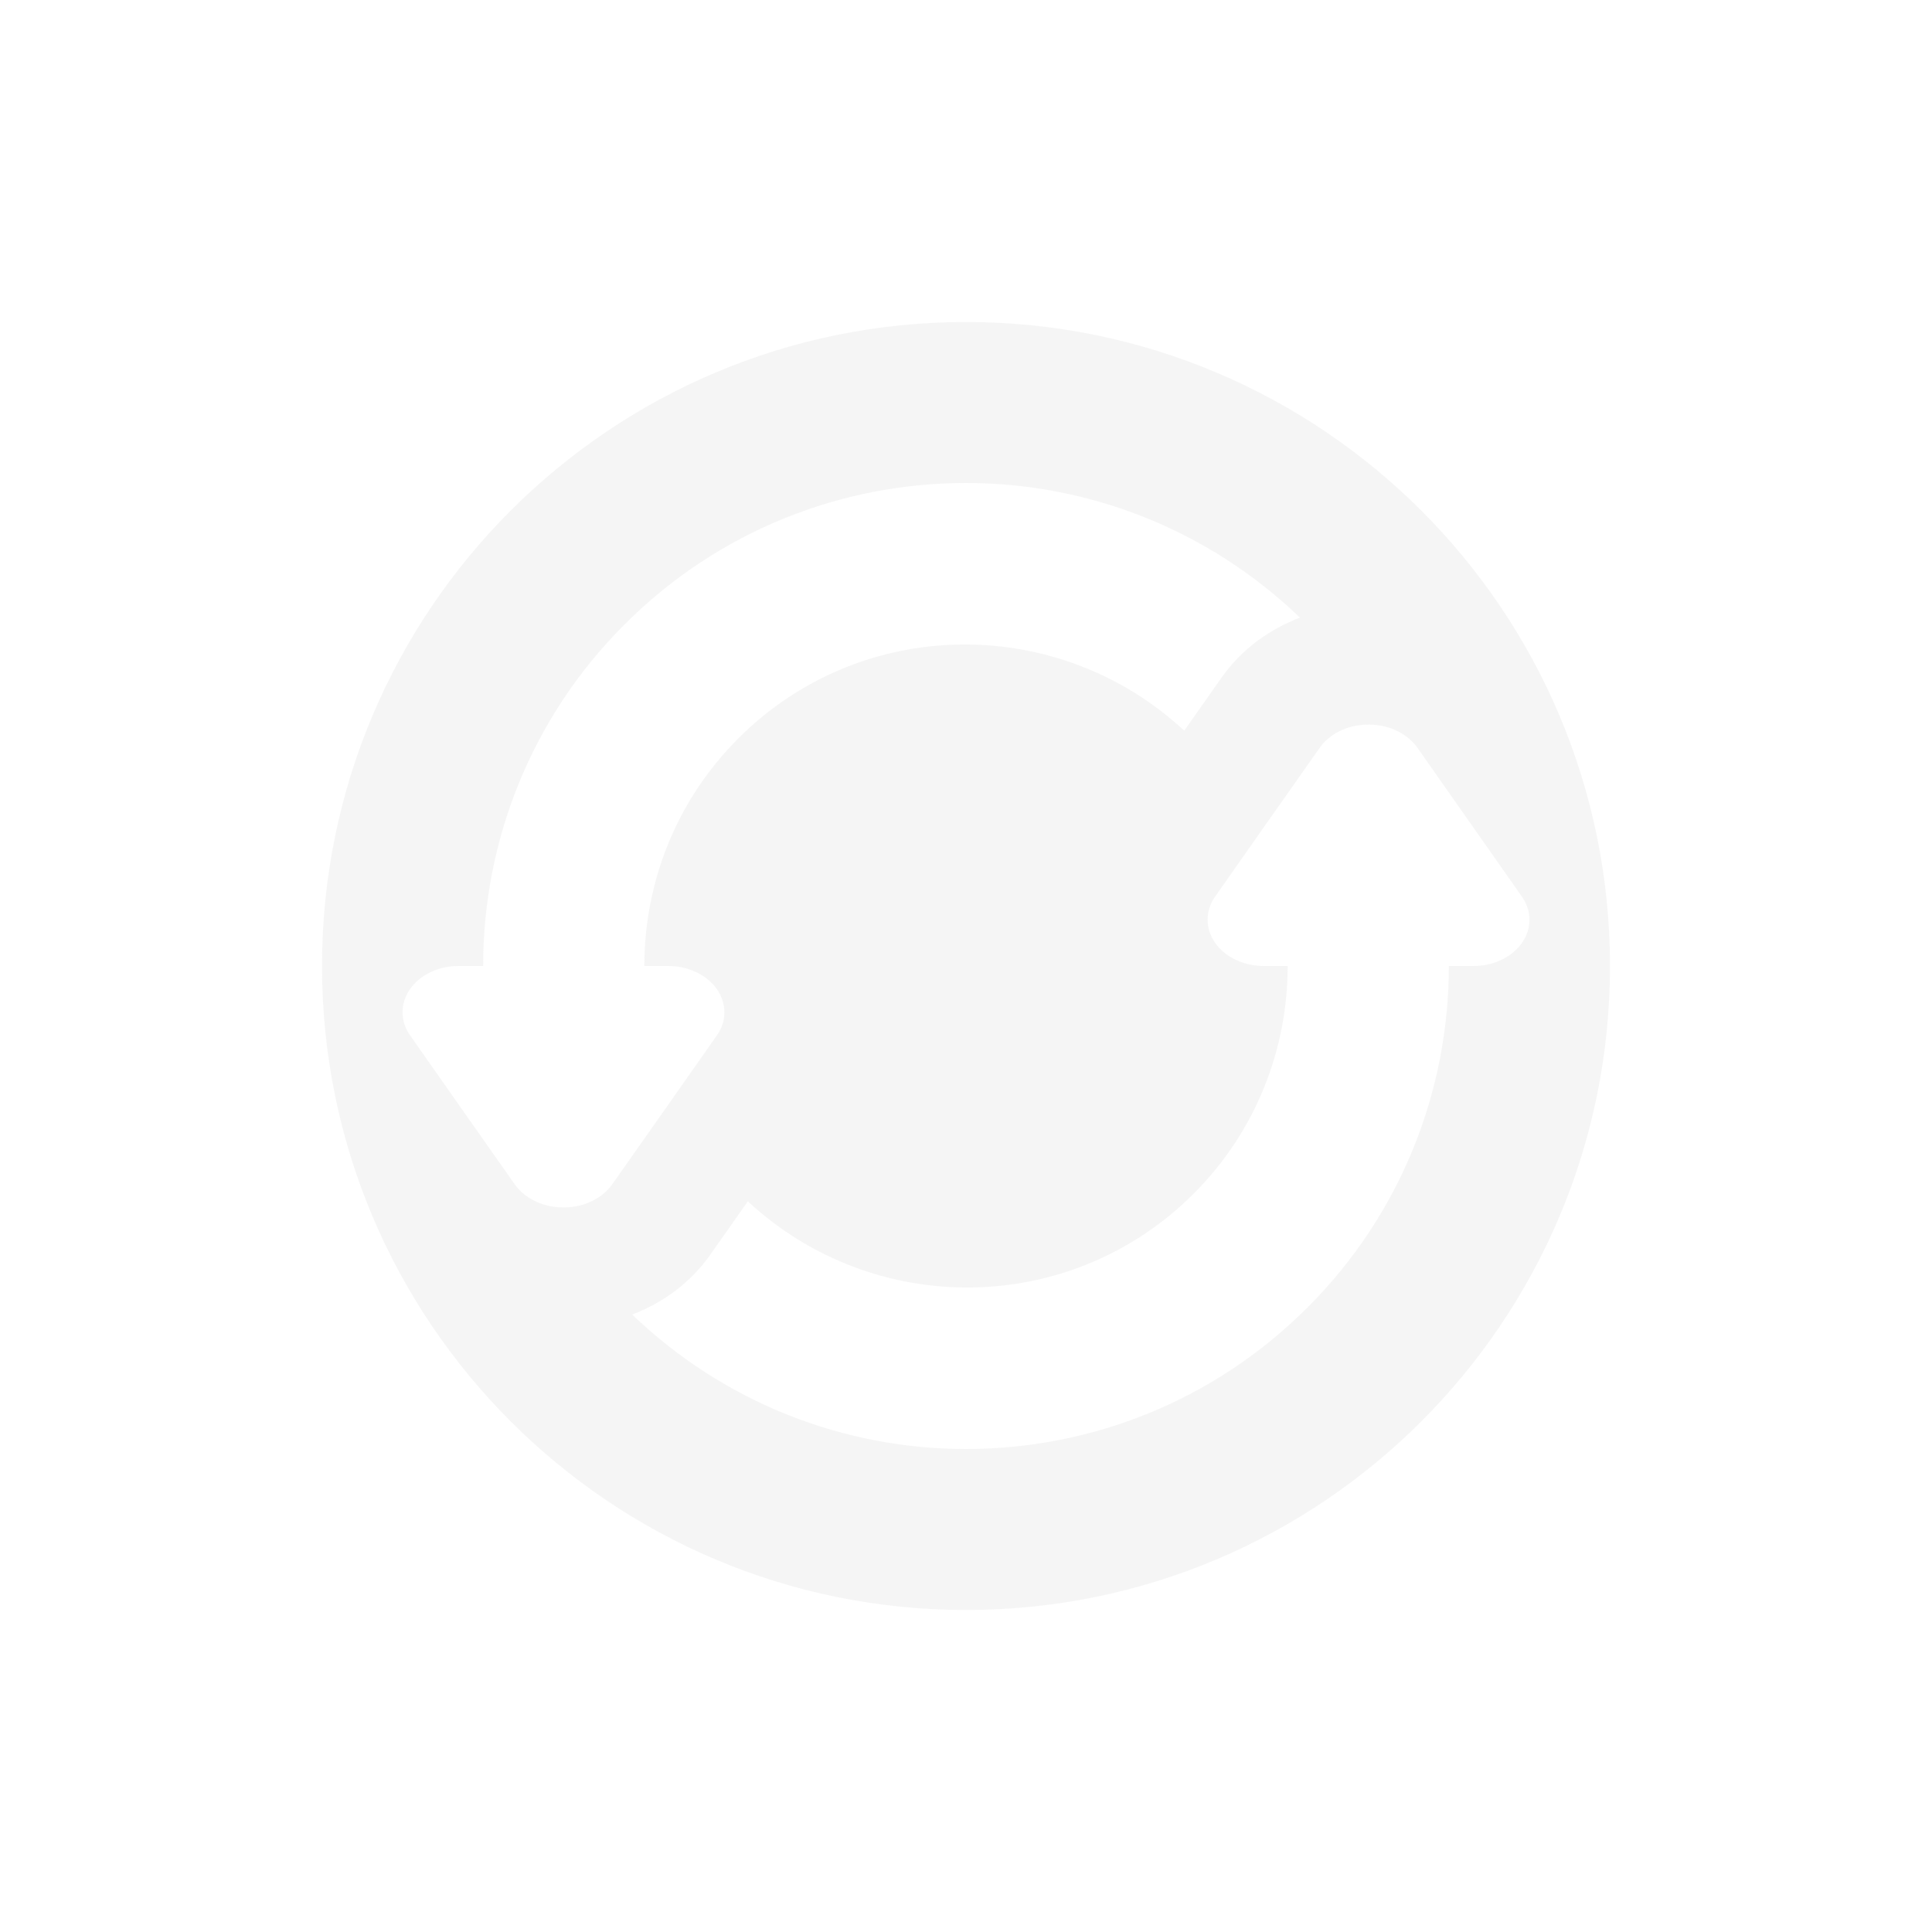
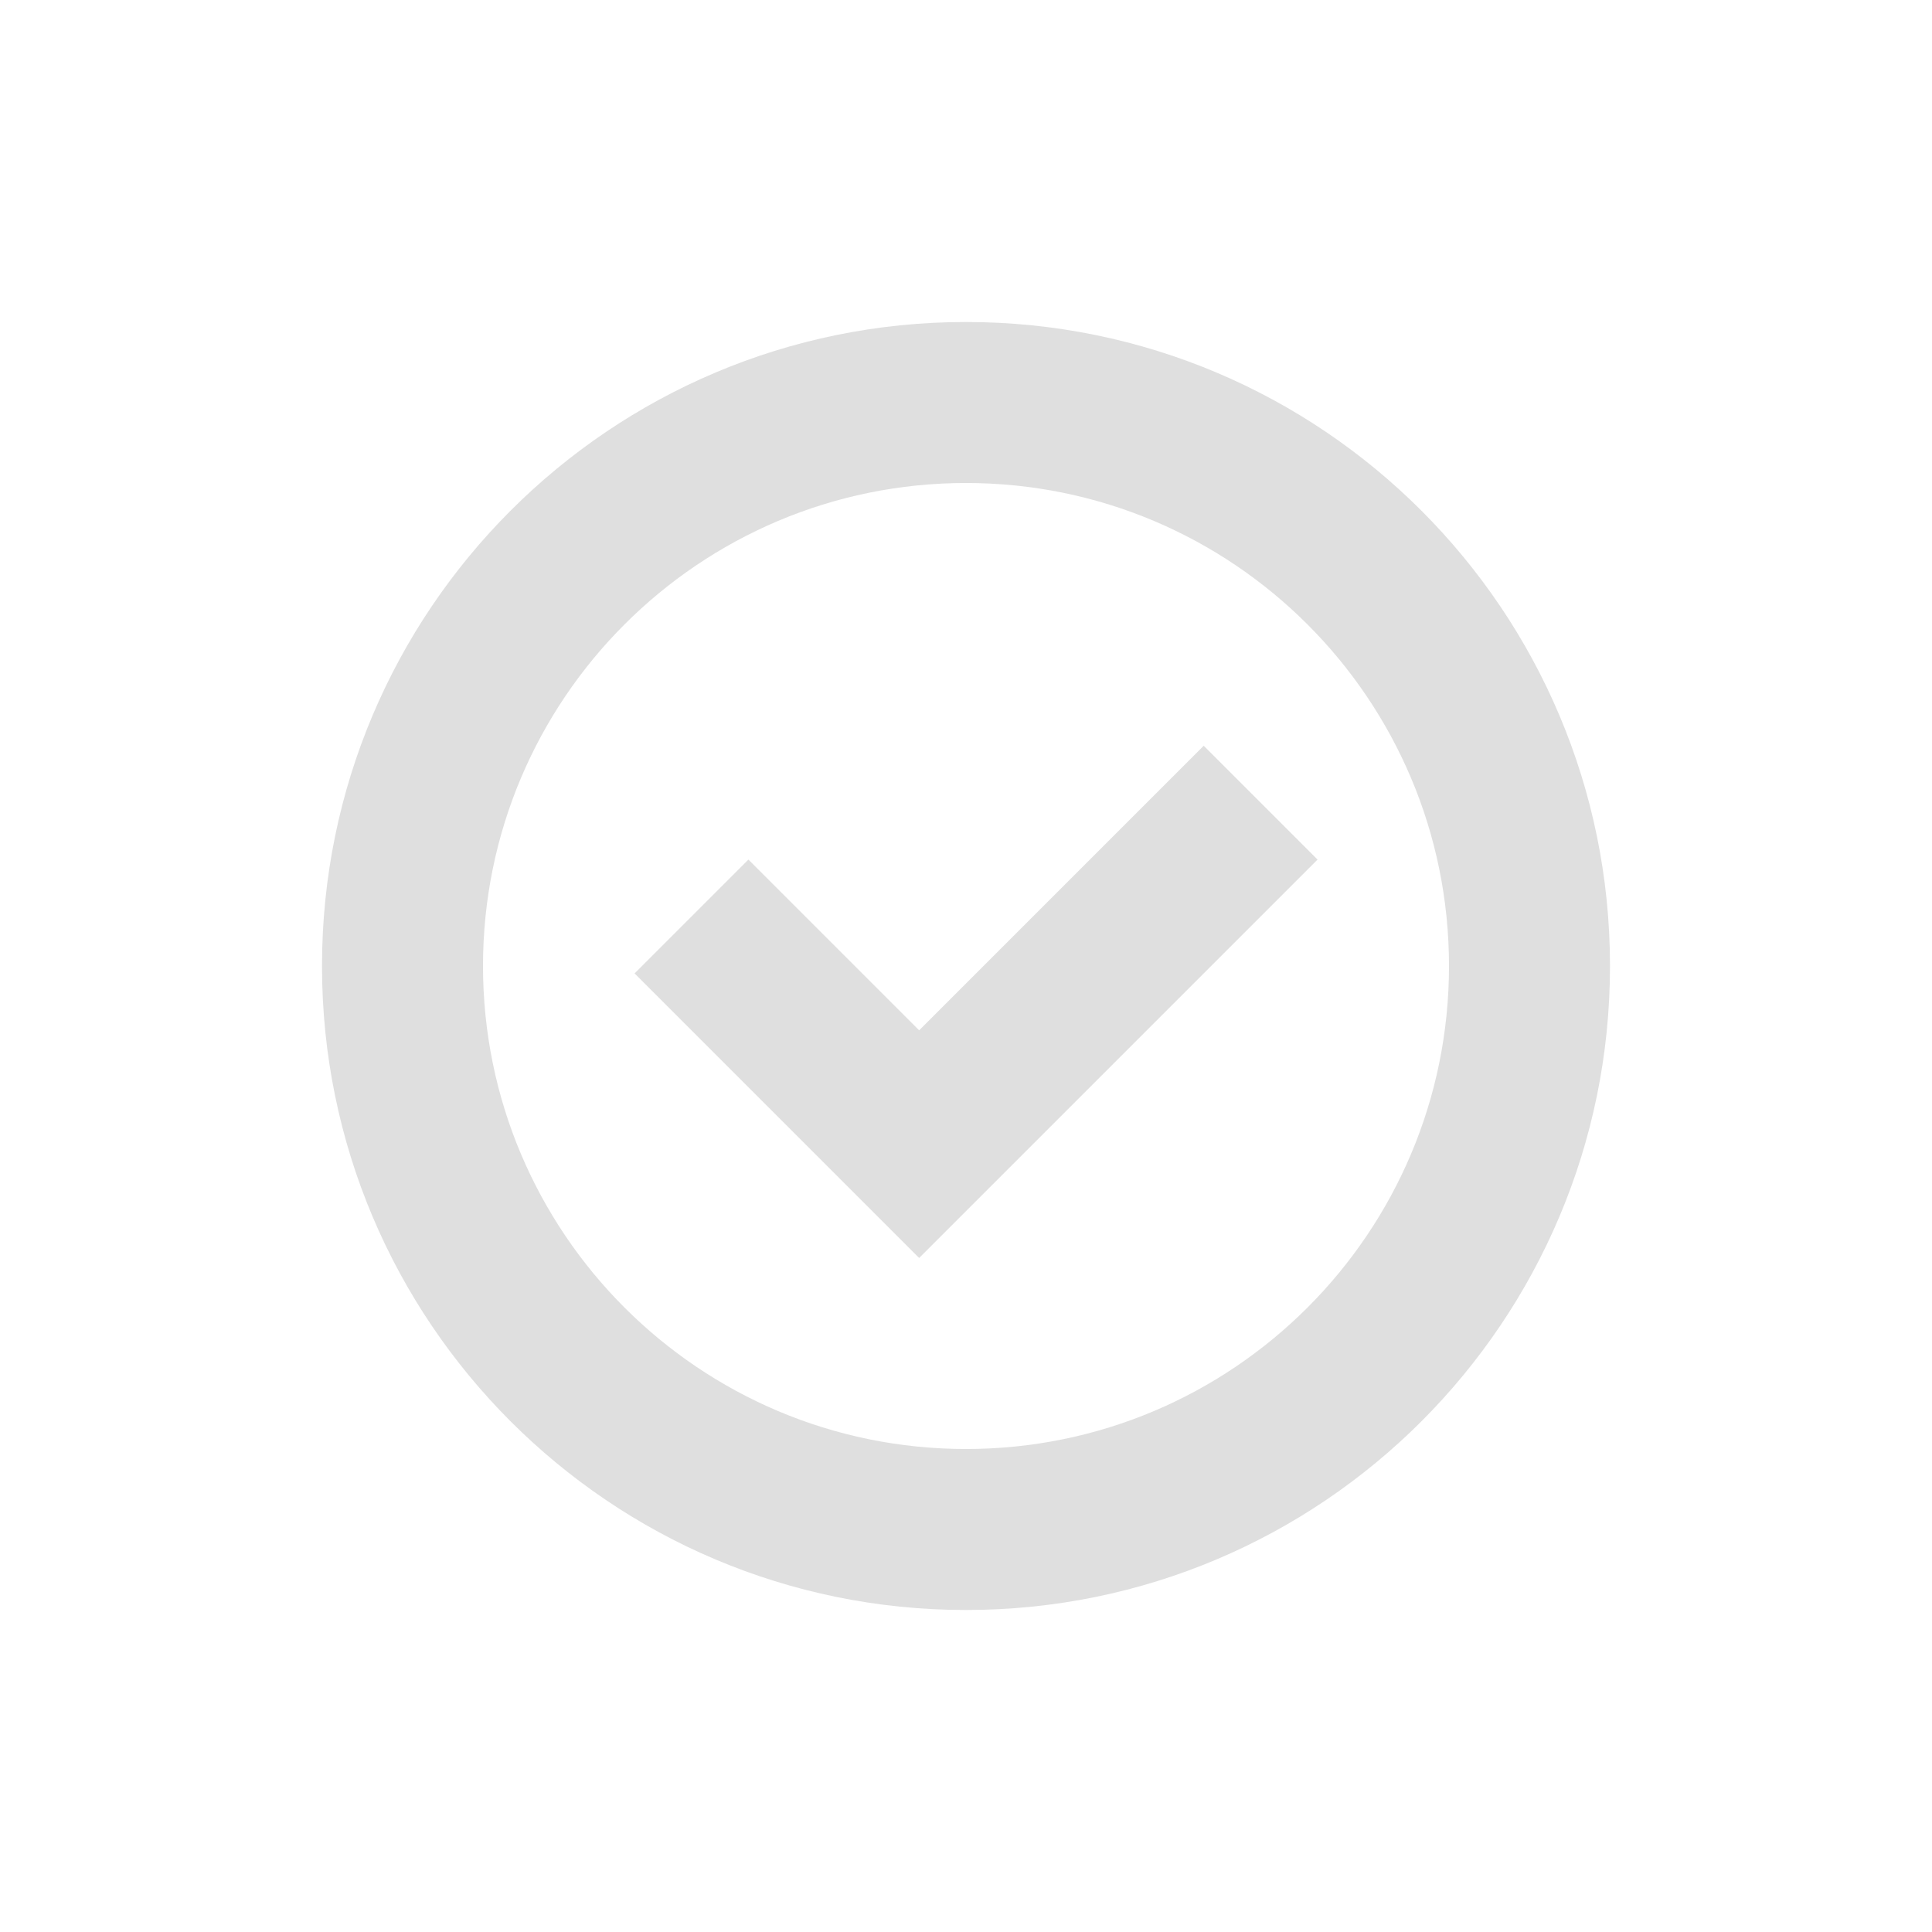
<svg xmlns="http://www.w3.org/2000/svg" width="24" height="24" version="1.1">
  <defs>
-     <style id="current-color-scheme" type="text/css">
-    .ColorScheme-Text { color:#dfdfdf; } .ColorScheme-Highlight { color:#4285f4; }
-   </style>
+     <style id="current-color-scheme" type="text/css">.ColorScheme-Text { color:#dfdfdf; } .ColorScheme-Highlight { color:#4285f4; }</style>
  </defs>
-   <path style="fill:currentColor;opacity:0.3" class="ColorScheme-Text" d="m 12,4 c -4.418,0 -8,3.582 -8,8 0,4.418 3.582,8 8,8 4.418,0 8,-3.582 8,-8 0,-4.418 -3.582,-8 -8,-8 z m 0,2 c 1.496,0 2.989,0.56 4.148,1.672 -0.371,0.144 -0.714,0.378 -0.977,0.75 L 14.711,9.076 C 13.142,7.622 10.697,7.646 9.172,9.172 8.391,9.953 8.004,10.976 8.004,12 h 0.297 A 0.699,0.575 1.1588047e-6 0 1 8.906,12.861 l -0.65,0.926 -0.652,0.926 a 0.699,0.575 1.1588047e-6 0 1 -1.209,0 L 5.744,13.787 5.094,12.861 A 0.699,0.575 1.1588047e-6 0 1 5.492,12.025 0.699,0.575 1.1588047e-6 0 1 5.697,12 H 6.002 C 6.002,10.465 6.586,8.929 7.758,7.758 8.929,6.586 10.464,6 12,6 Z m 4.963,3.002 a 0.699,0.575 1.1588047e-6 0 1 0.643,0.285 l 0.65,0.926 0.65,0.926 A 0.699,0.575 1.1588047e-6 0 1 18.508,11.975 0.699,0.575 1.1588047e-6 0 1 18.303,12 h -0.305 c -7.1e-5,1.535 -0.584,3.071 -1.756,4.242 C 15.071,17.414 13.536,18 12,18 10.505,18 9.013,17.441 7.854,16.33 c 0.364,-0.141 0.708,-0.373 0.975,-0.75 v -0.002 l 0.461,-0.654 c 1.569,1.454 4.013,1.43 5.539,-0.096 C 15.609,14.047 15.996,13.024 15.996,12 H 15.699 A 0.699,0.575 1.1588047e-6 0 1 15.094,11.139 l 0.65,-0.926 0.652,-0.926 a 0.699,0.575 1.1588047e-6 0 1 0.566,-0.285 z" />
+   <path class="ColorScheme-Text" d="m12 4a8 8 0 0 0-8 8 8 8 0 0 0 8 8 8 8 0 0 0 8-8 8 8 0 0 0-8-8zm0 2a6 6 0 0 1 6 6 6 6 0 0 1-6 6 6 6 0 0 1-6-6 6 6 0 0 1 6-6zm2.953 3.264-3.535 3.535-2.121-2.121-1.414 1.414 3.535 3.535 4.949-4.949z" fill="currentColor" />
</svg>
